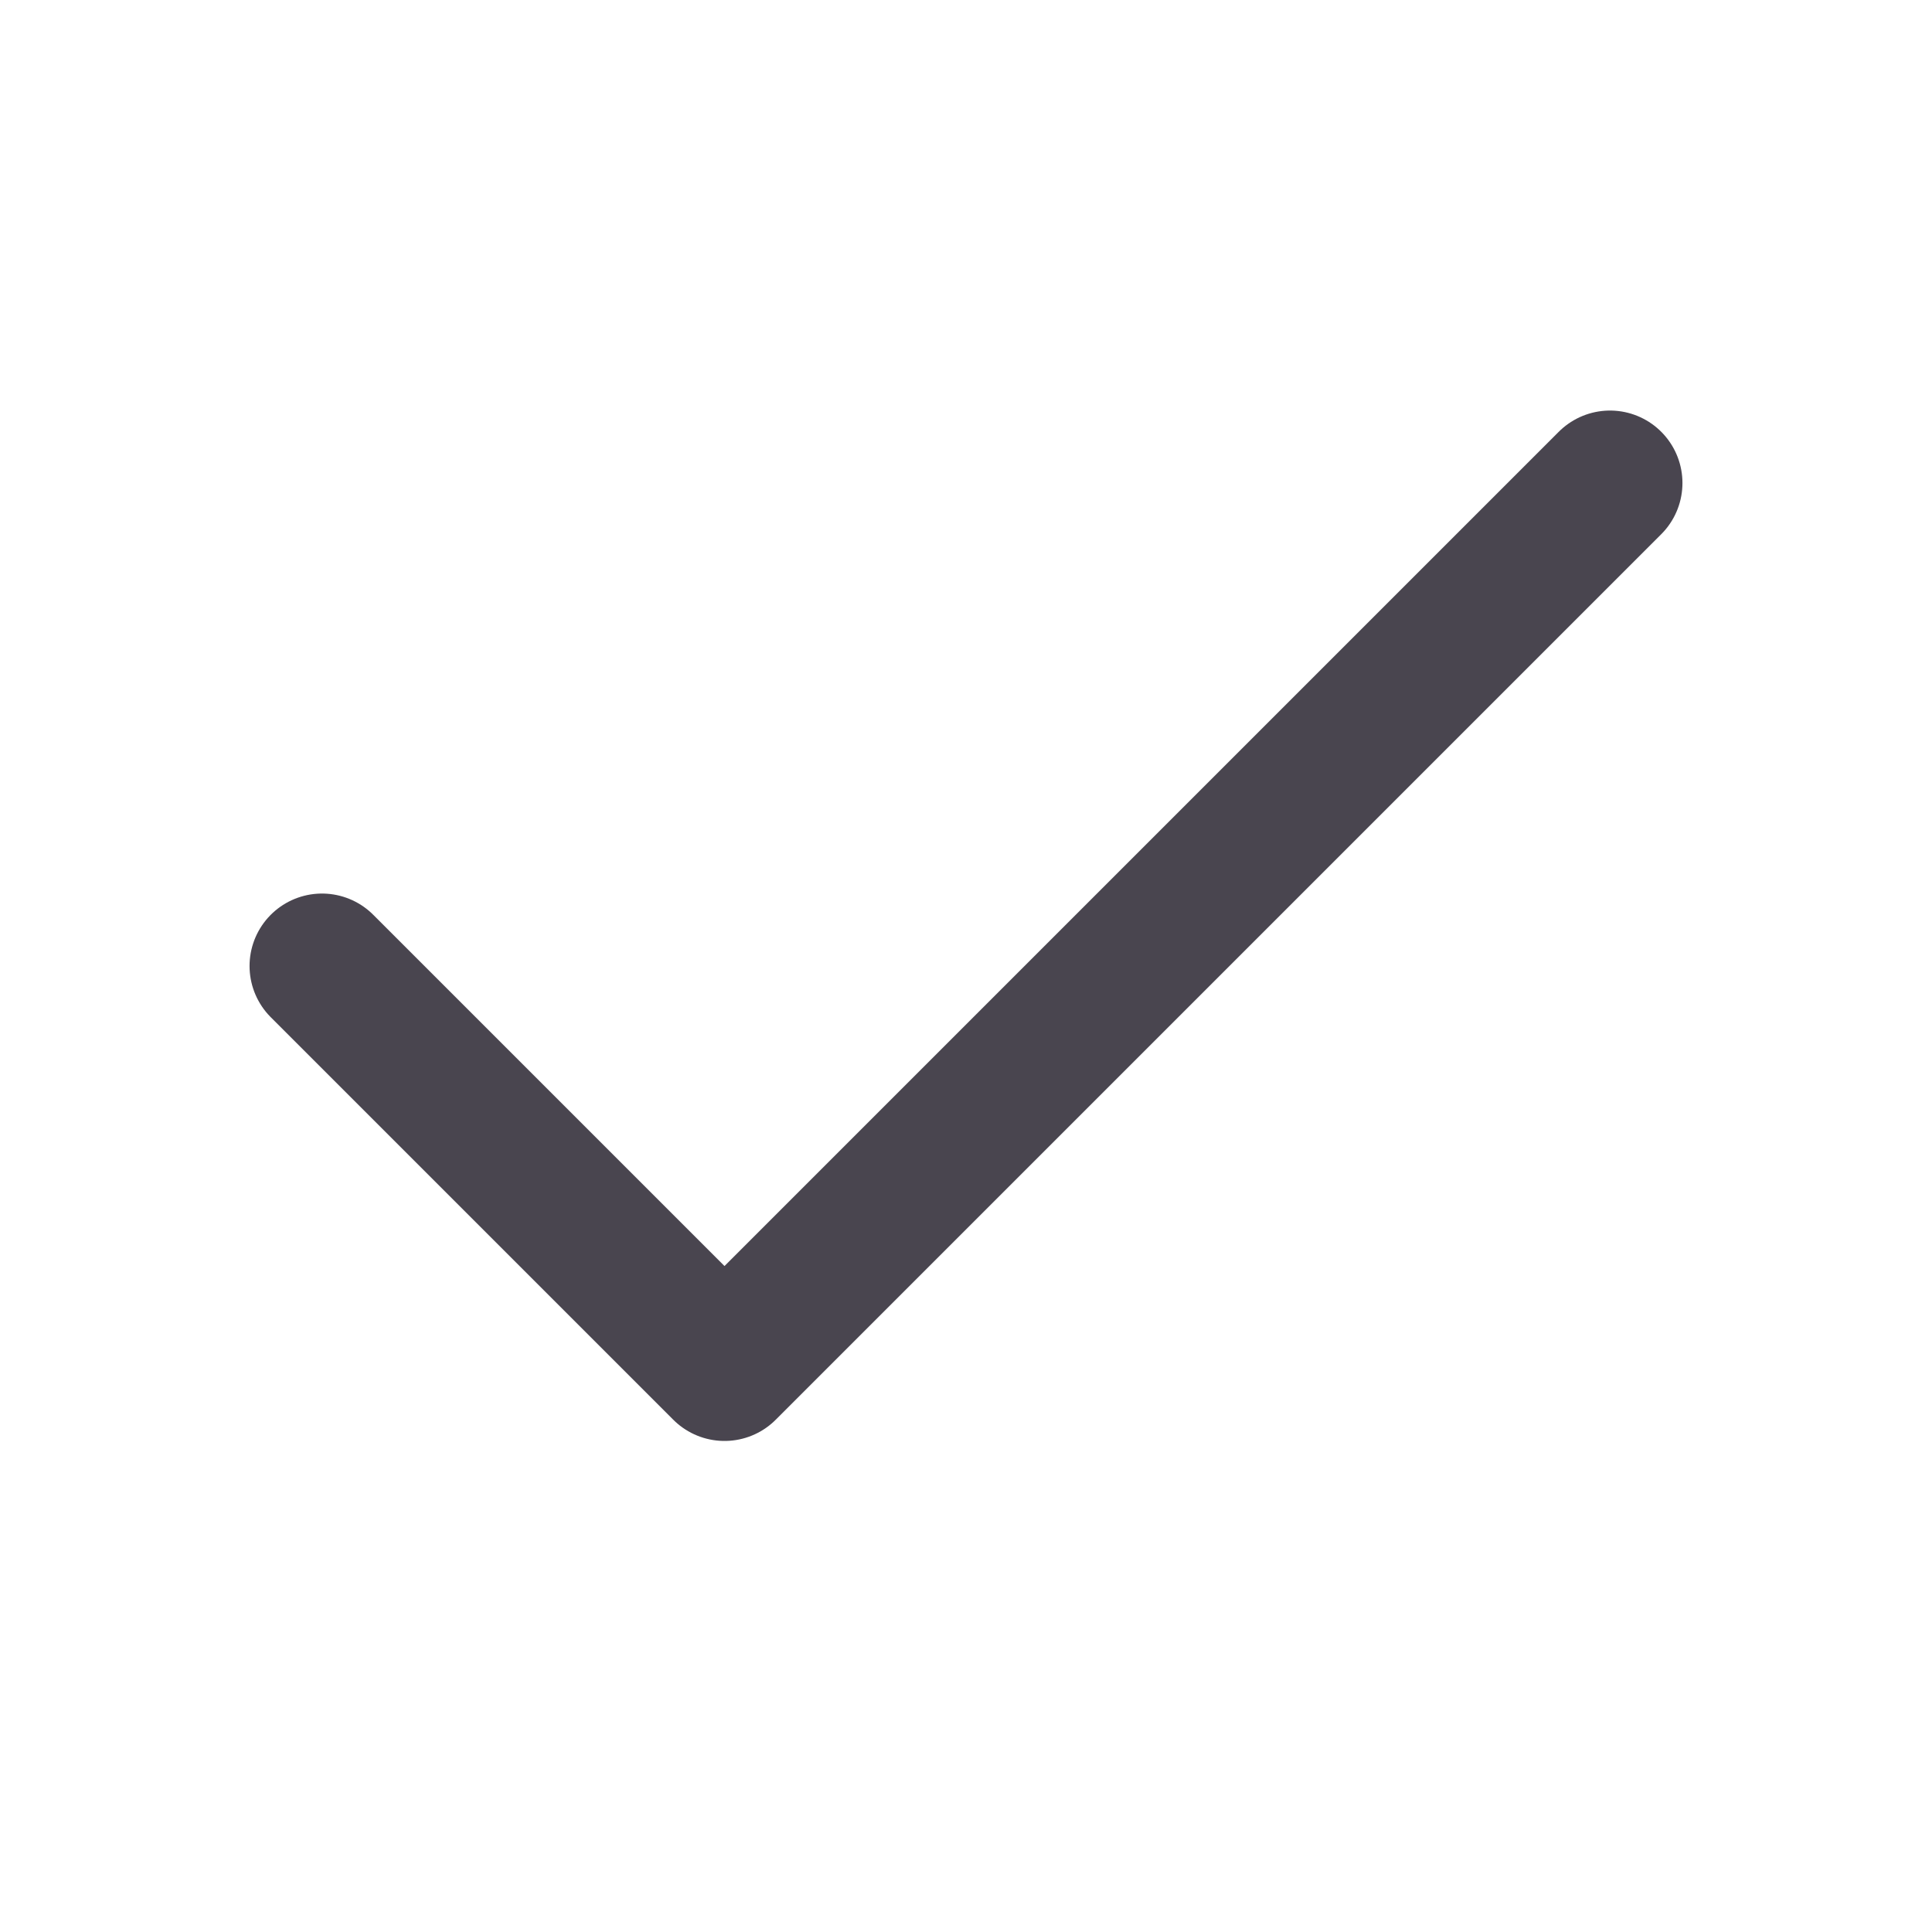
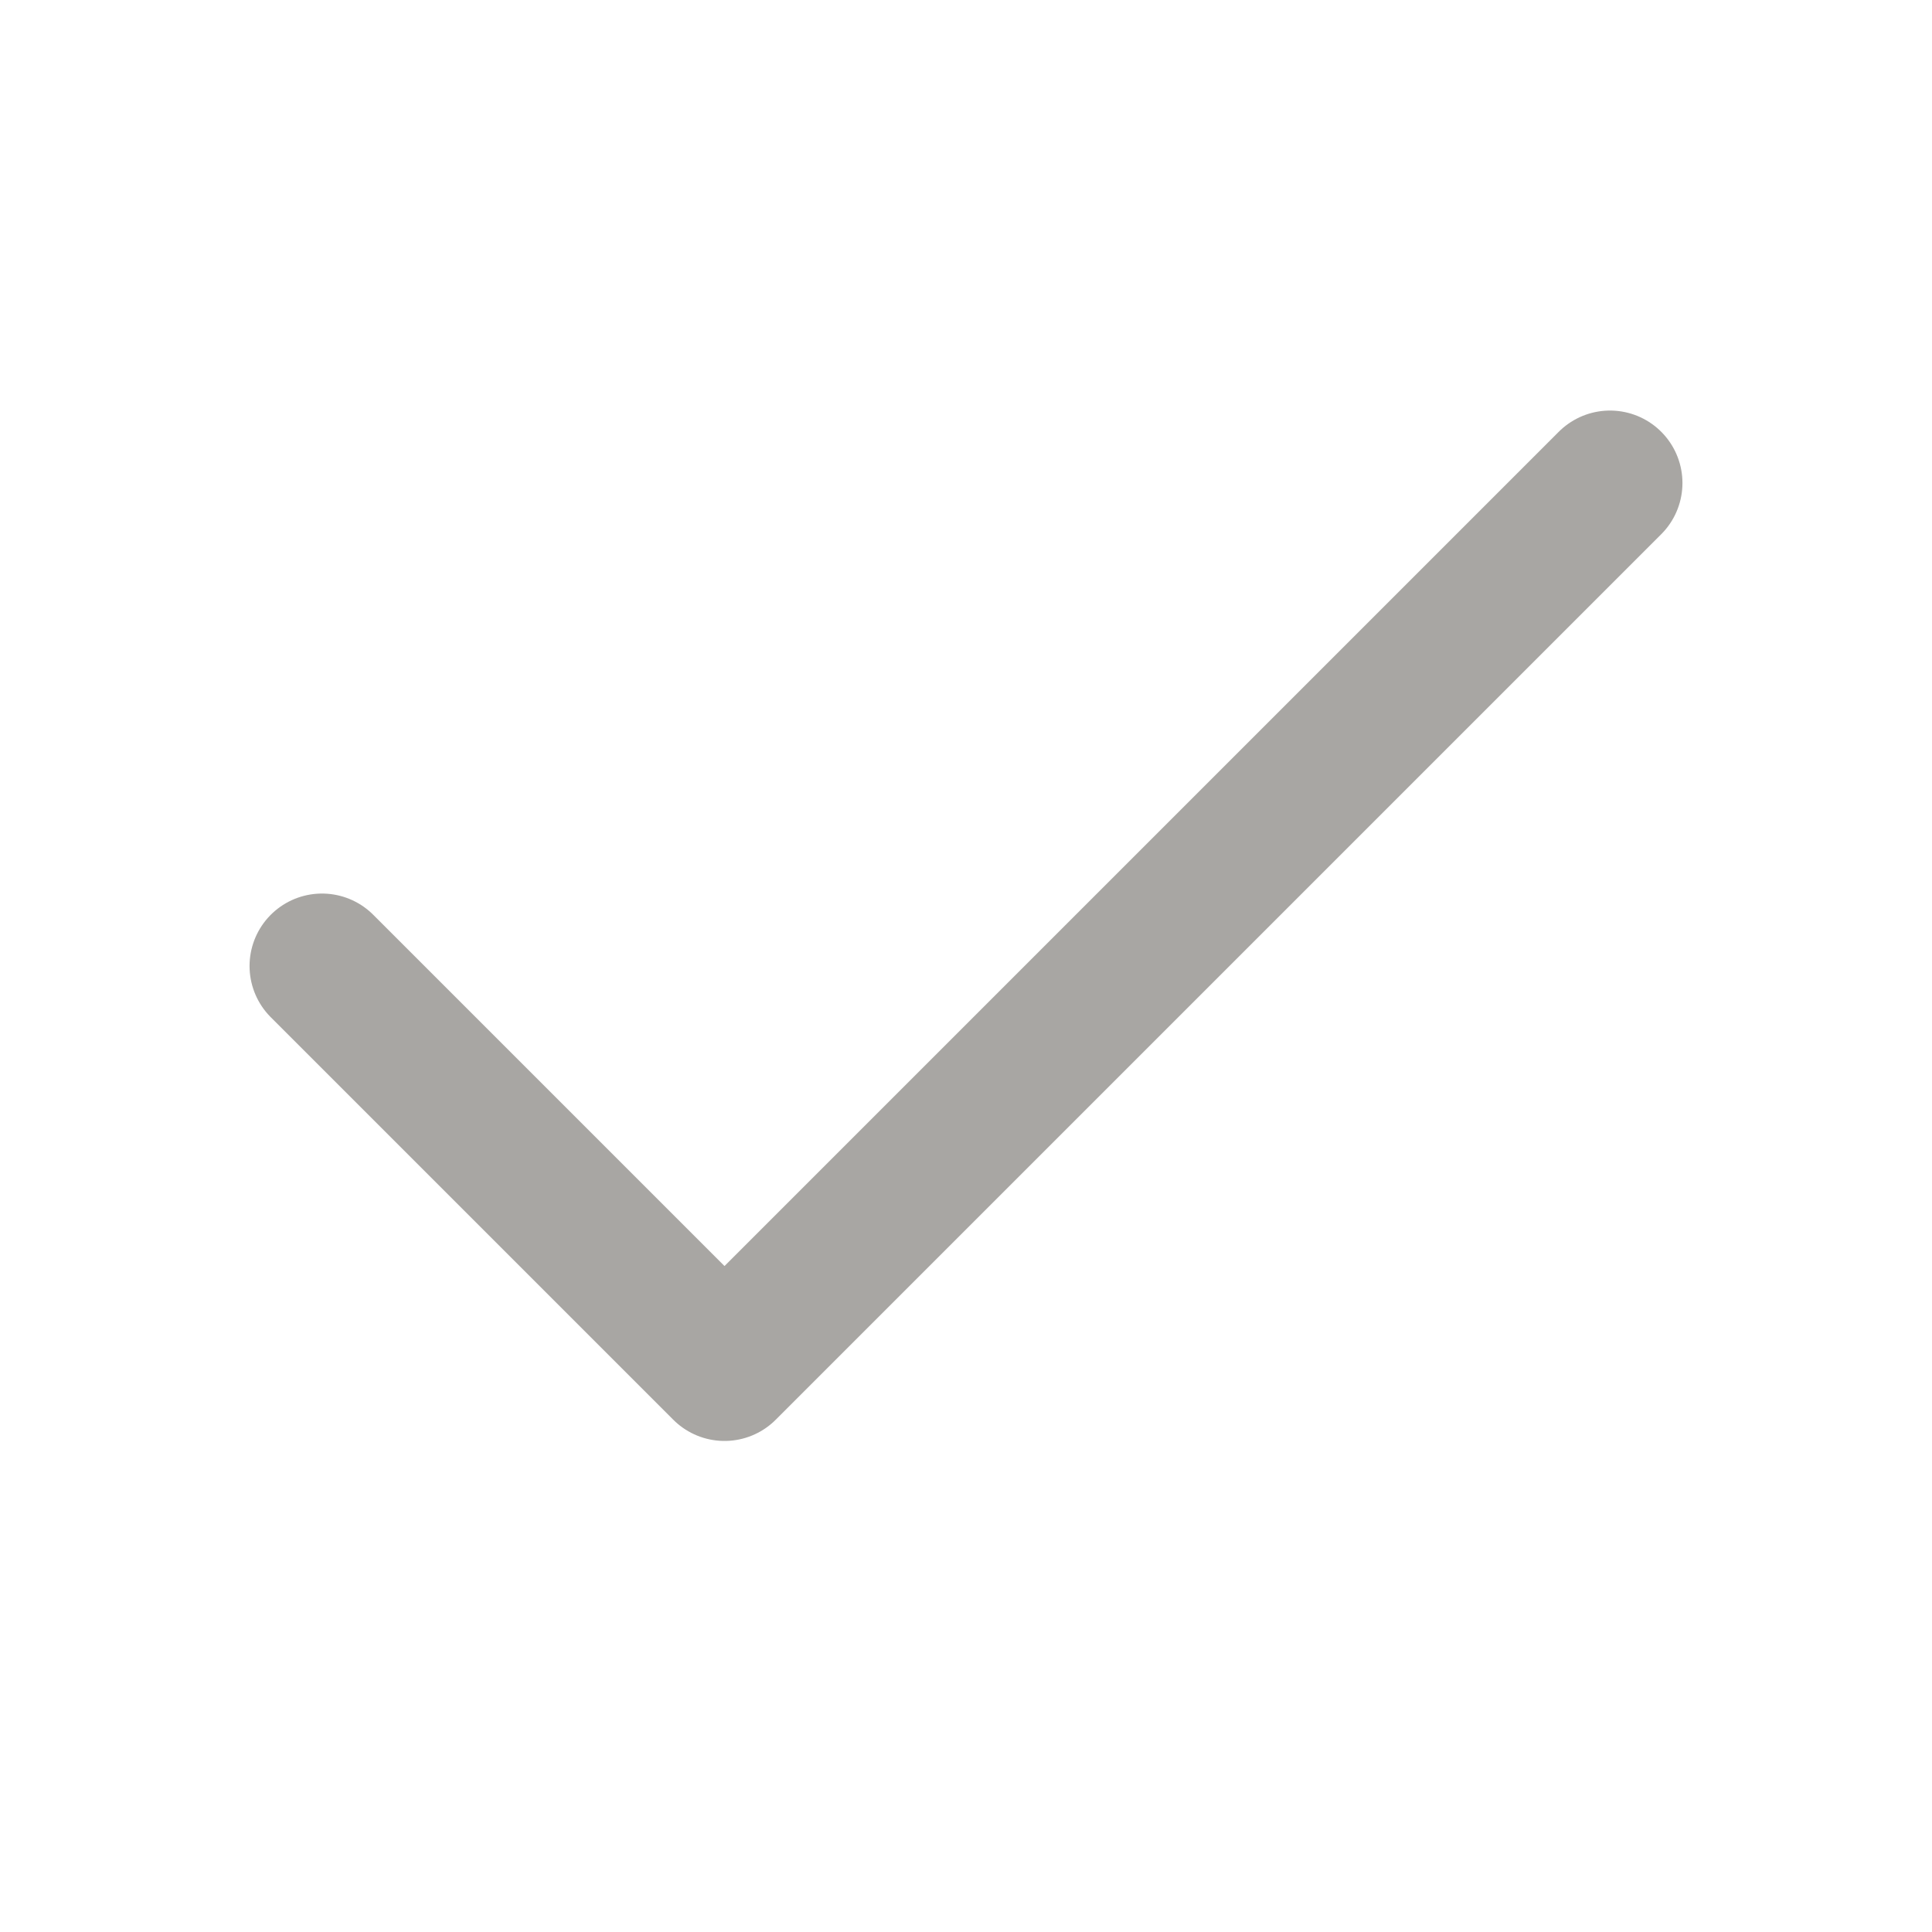
<svg xmlns="http://www.w3.org/2000/svg" width="24" height="24" viewBox="0 0 24 24">
-   <path d="M4 12l5 5L20 6" stroke="#49454F" stroke-width="1.8" stroke-linecap="round" stroke-linejoin="round" fill="none" />
+   <path d="M4 12l5 5L20 6" stroke="#A8A6A3" stroke-width="1.8" stroke-linecap="round" stroke-linejoin="round" fill="none" />
</svg>
